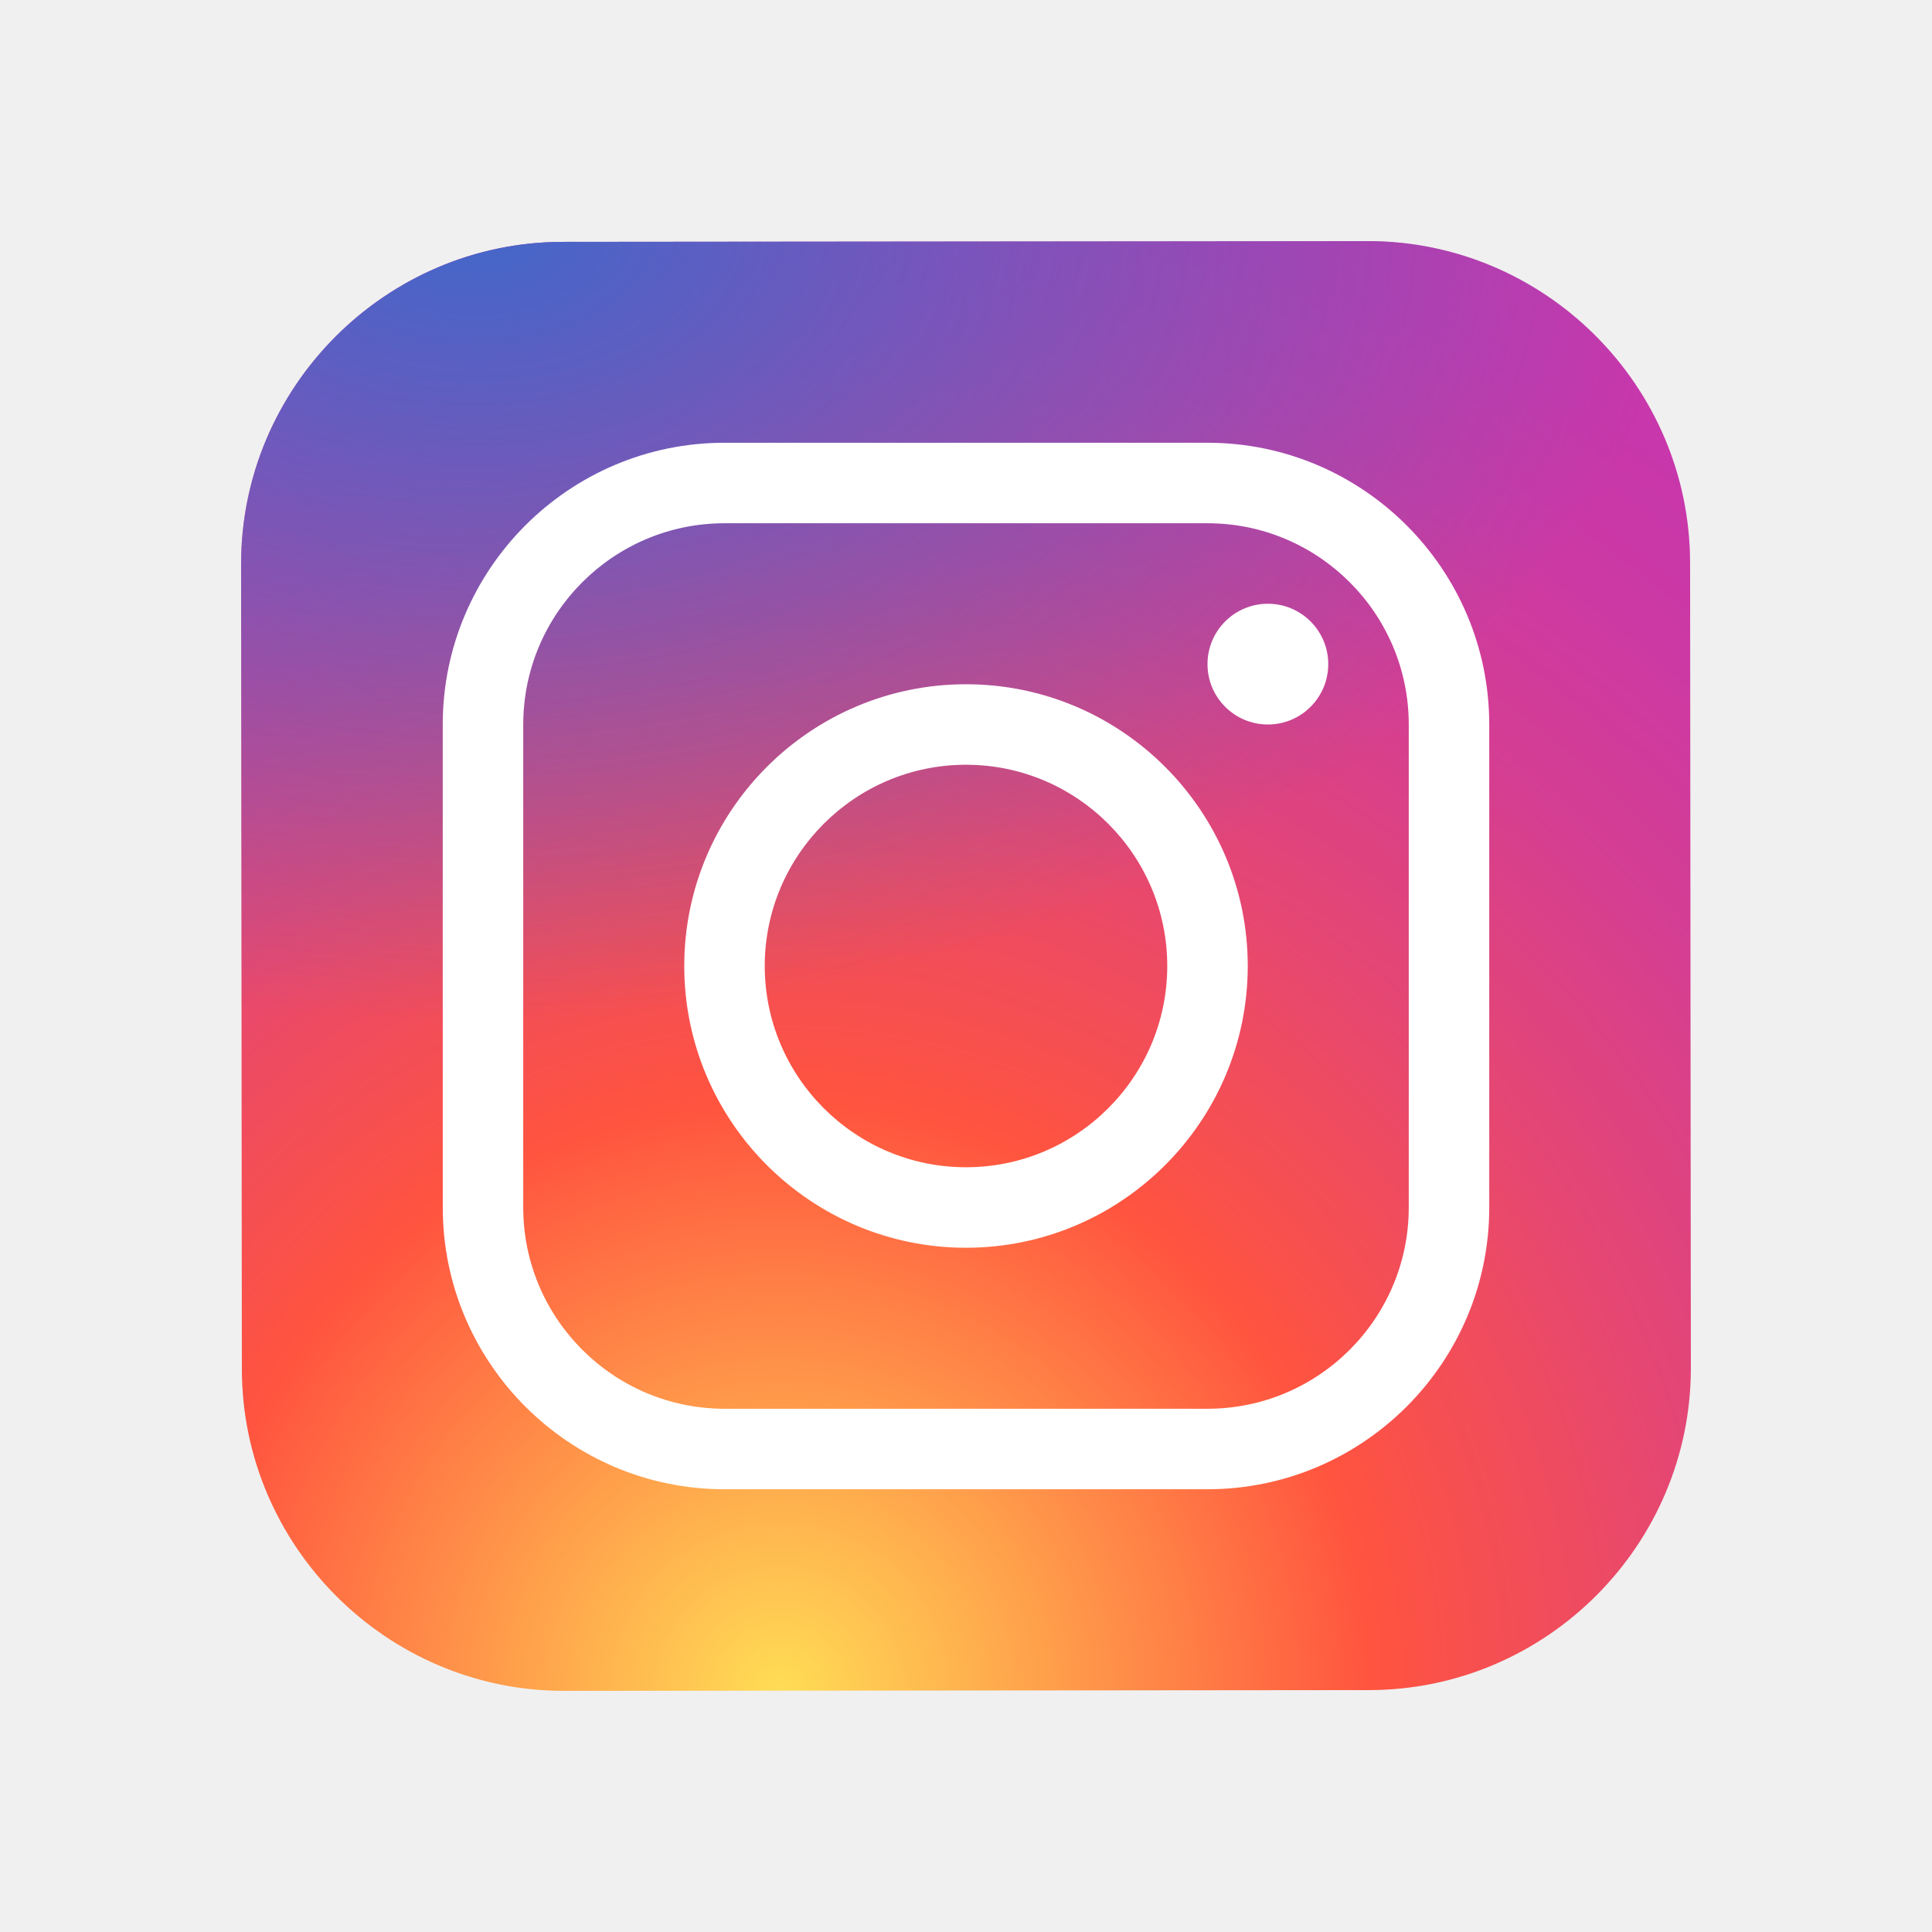
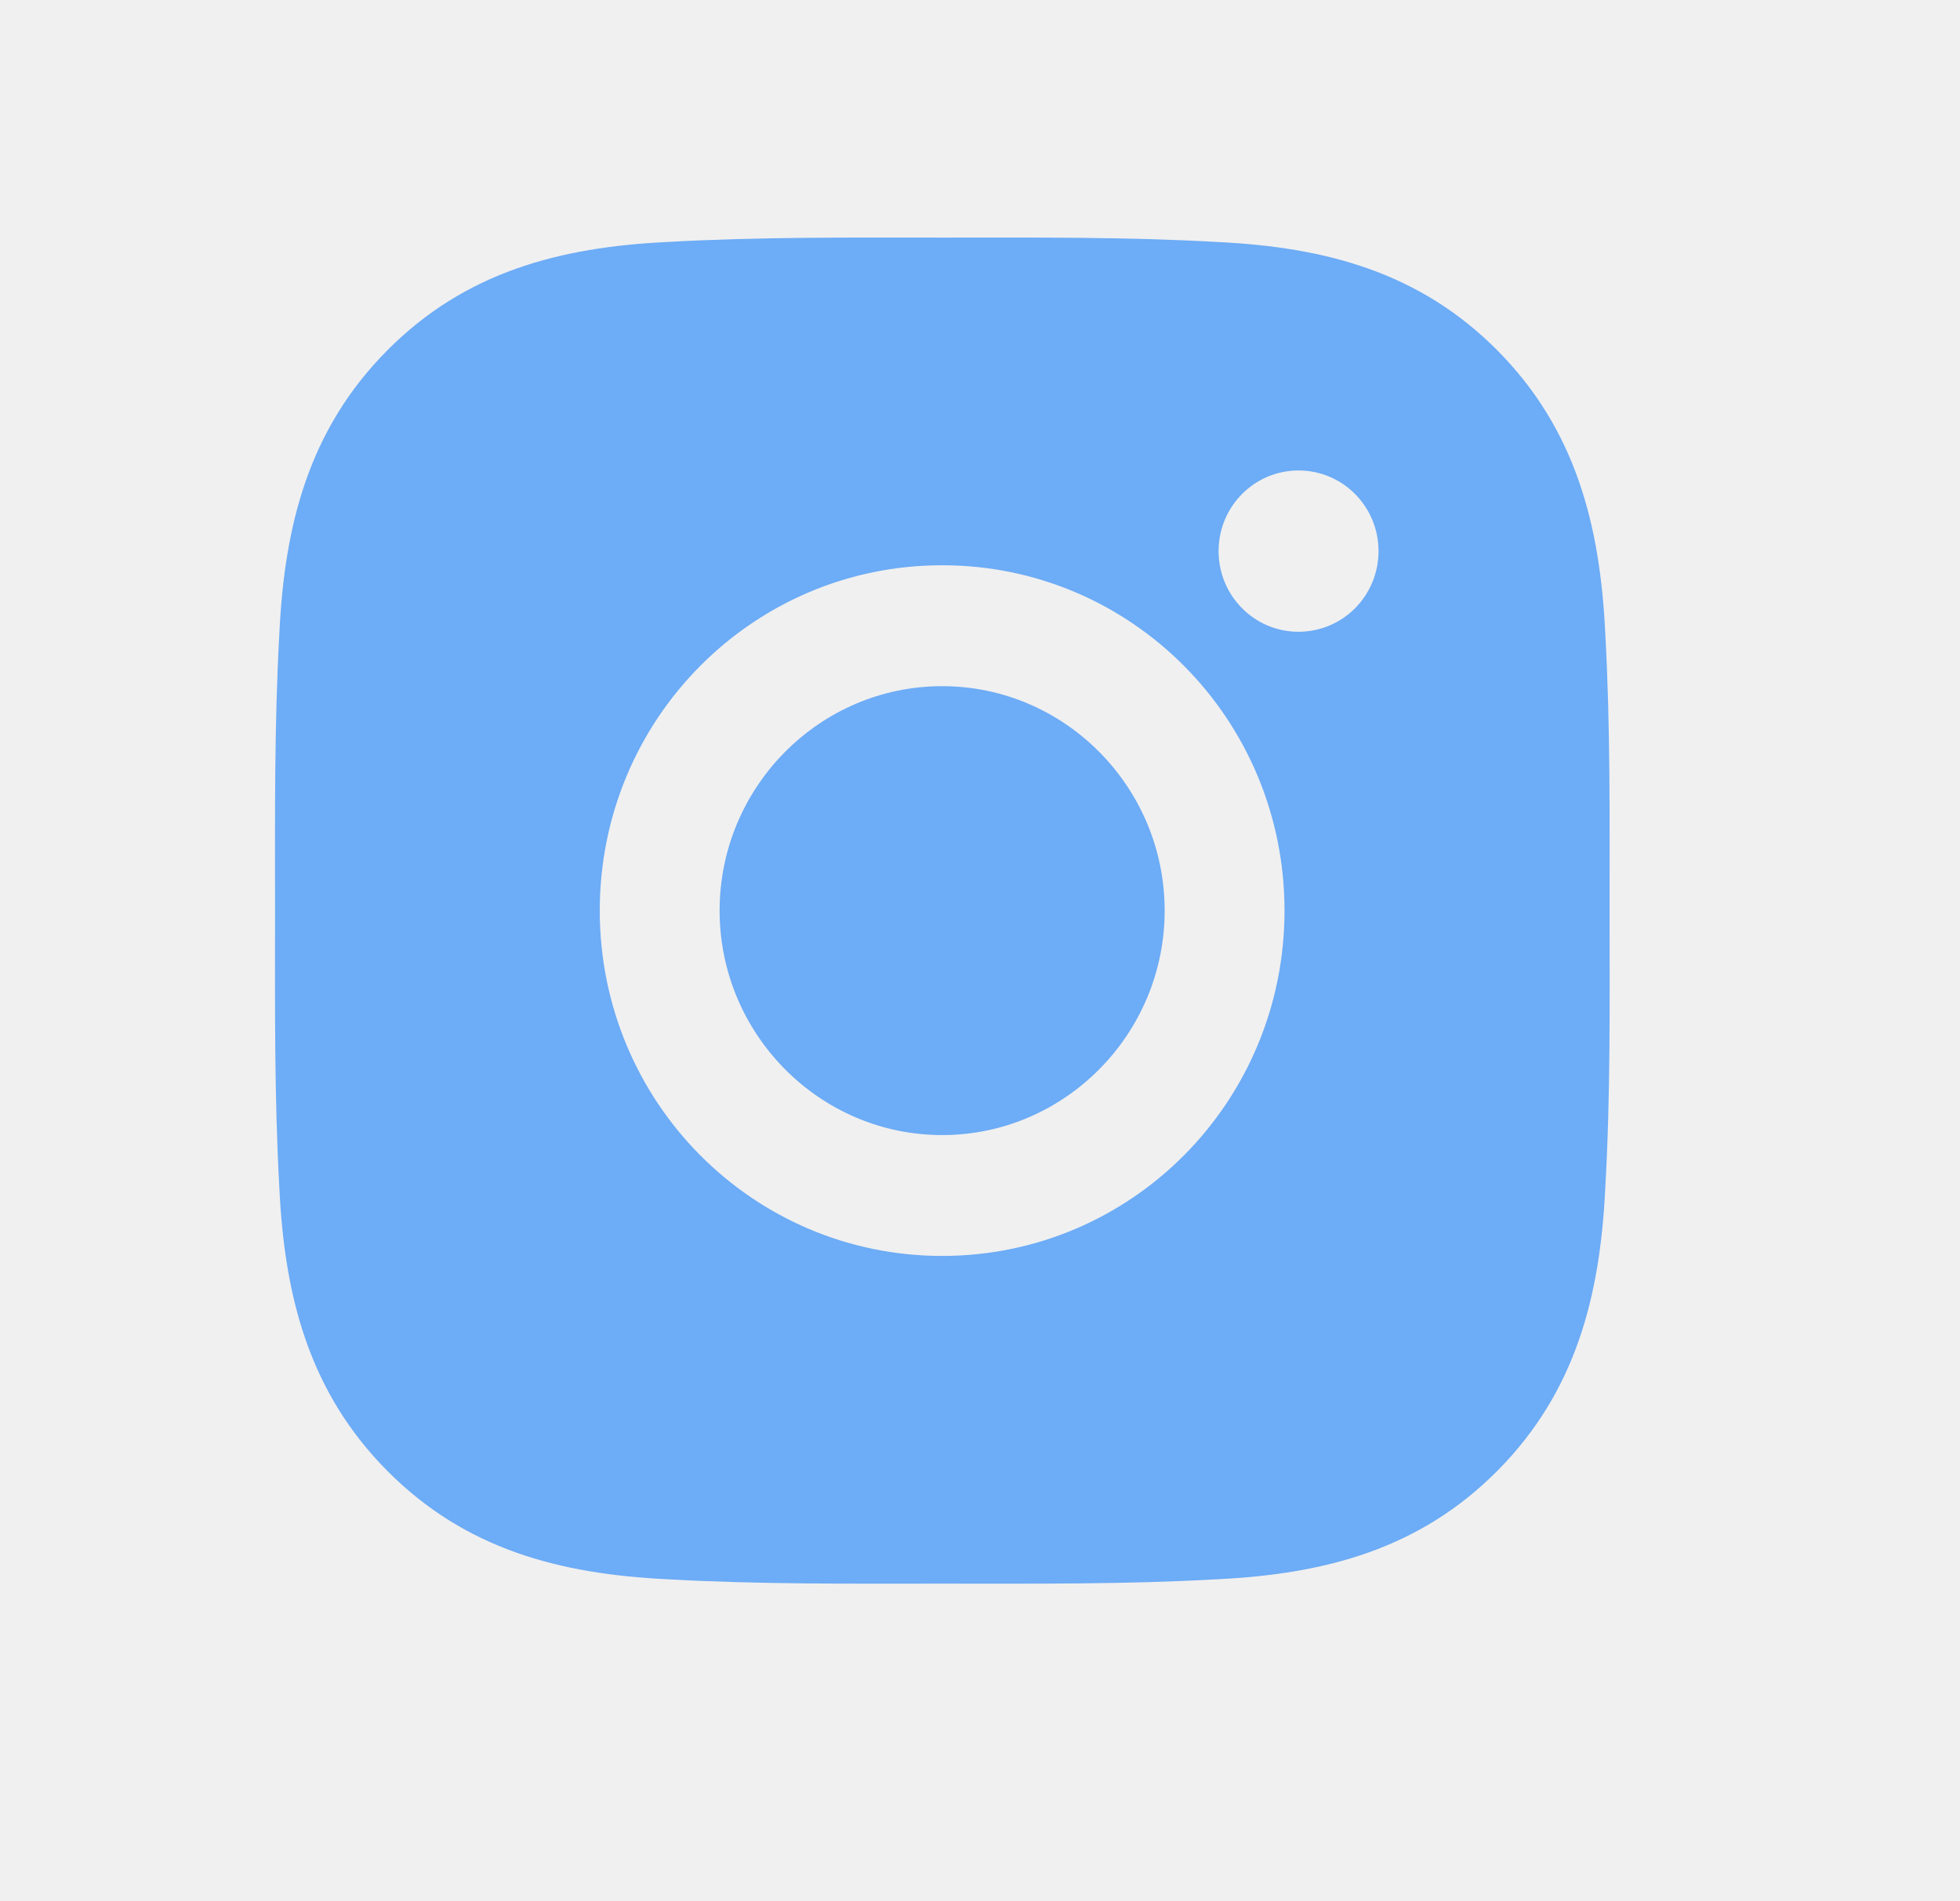
- <svg xmlns="http://www.w3.org/2000/svg" viewBox="0 0 48 48" width="48px" height="48px">
-   <radialGradient id="yOrnnhliCrdS2gy~4tD8ma" cx="19.38" cy="42.035" r="44.899" gradientUnits="userSpaceOnUse">
-     <stop offset="0" stop-color="#fd5" />
-     <stop offset=".328" stop-color="#ff543f" />
-     <stop offset=".348" stop-color="#fc5245" />
-     <stop offset=".504" stop-color="#e64771" />
-     <stop offset=".643" stop-color="#d53e91" />
-     <stop offset=".761" stop-color="#cc39a4" />
-     <stop offset=".841" stop-color="#c837ab" />
-   </radialGradient>
-   <path fill="url(#yOrnnhliCrdS2gy~4tD8ma)" d="M34.017,41.99l-20,0.019c-4.4,0.004-8.003-3.592-8.008-7.992l-0.019-20 c-0.004-4.4,3.592-8.003,7.992-8.008l20-0.019c4.4-0.004,8.003,3.592,8.008,7.992l0.019,20 C42.014,38.383,38.417,41.986,34.017,41.99z" />
-   <radialGradient id="yOrnnhliCrdS2gy~4tD8mb" cx="11.786" cy="5.54" r="29.813" gradientTransform="matrix(1 0 0 .6663 0 1.849)" gradientUnits="userSpaceOnUse">
-     <stop offset="0" stop-color="#4168c9" />
-     <stop offset=".999" stop-color="#4168c9" stop-opacity="0" />
-   </radialGradient>
-   <path fill="url(#yOrnnhliCrdS2gy~4tD8mb)" d="M34.017,41.99l-20,0.019c-4.4,0.004-8.003-3.592-8.008-7.992l-0.019-20 c-0.004-4.4,3.592-8.003,7.992-8.008l20-0.019c4.4-0.004,8.003,3.592,8.008,7.992l0.019,20 C42.014,38.383,38.417,41.986,34.017,41.99z" />
-   <path fill="#fff" d="M24,31c-3.859,0-7-3.14-7-7s3.141-7,7-7s7,3.14,7,7S27.859,31,24,31z M24,19c-2.757,0-5,2.243-5,5 s2.243,5,5,5s5-2.243,5-5S26.757,19,24,19z" />
-   <circle cx="31.5" cy="16.5" r="1.5" fill="#fff" />
-   <path fill="#fff" d="M30,37H18c-3.859,0-7-3.14-7-7V18c0-3.86,3.141-7,7-7h12c3.859,0,7,3.14,7,7v12 C37,33.86,33.859,37,30,37z M18,13c-2.757,0-5,2.243-5,5v12c0,2.757,2.243,5,5,5h12c2.757,0,5-2.243,5-5V18c0-2.757-2.243-5-5-5H18z" />
+ <svg xmlns="http://www.w3.org/2000/svg" width="33" height="32" viewBox="0 0 33 32" fill="none">
+   <path d="M15.863 11.554C13.799 11.554 12.116 13.252 12.116 15.333C12.116 17.414 13.799 19.113 15.863 19.113C17.926 19.113 19.609 17.414 19.609 15.333C19.609 13.252 17.926 11.554 15.863 11.554ZM27.1 15.333C27.1 13.768 27.114 12.217 27.027 10.655C26.94 8.841 26.529 7.23 25.214 5.903C23.896 4.574 22.302 4.162 20.503 4.075C18.951 3.987 17.414 4.001 15.865 4.001C14.314 4.001 12.776 3.987 11.228 4.075C9.429 4.162 7.832 4.576 6.517 5.903C5.198 7.233 4.791 8.841 4.704 10.655C4.617 12.22 4.631 13.771 4.631 15.333C4.631 16.896 4.617 18.449 4.704 20.012C4.791 21.826 5.201 23.436 6.517 24.763C7.835 26.093 9.429 26.504 11.228 26.592C12.779 26.68 14.317 26.666 15.865 26.666C17.417 26.666 18.954 26.68 20.503 26.592C22.302 26.504 23.898 26.09 25.214 24.763C26.532 23.434 26.94 21.826 27.027 20.012C27.117 18.449 27.1 16.898 27.1 15.333ZM15.863 21.148C12.672 21.148 10.098 18.551 10.098 15.333C10.098 12.115 12.672 9.518 15.863 9.518C19.053 9.518 21.627 12.115 21.627 15.333C21.627 18.551 19.053 21.148 15.863 21.148ZM21.863 10.638C21.119 10.638 20.517 10.031 20.517 9.28C20.517 8.529 21.119 7.922 21.863 7.922C22.608 7.922 23.21 8.529 23.21 9.28C23.21 9.458 23.175 9.635 23.108 9.8C23.04 9.965 22.941 10.115 22.816 10.241C22.691 10.367 22.542 10.467 22.379 10.535C22.215 10.603 22.04 10.638 21.863 10.638Z" fill="#6DACF6" />
</svg>
